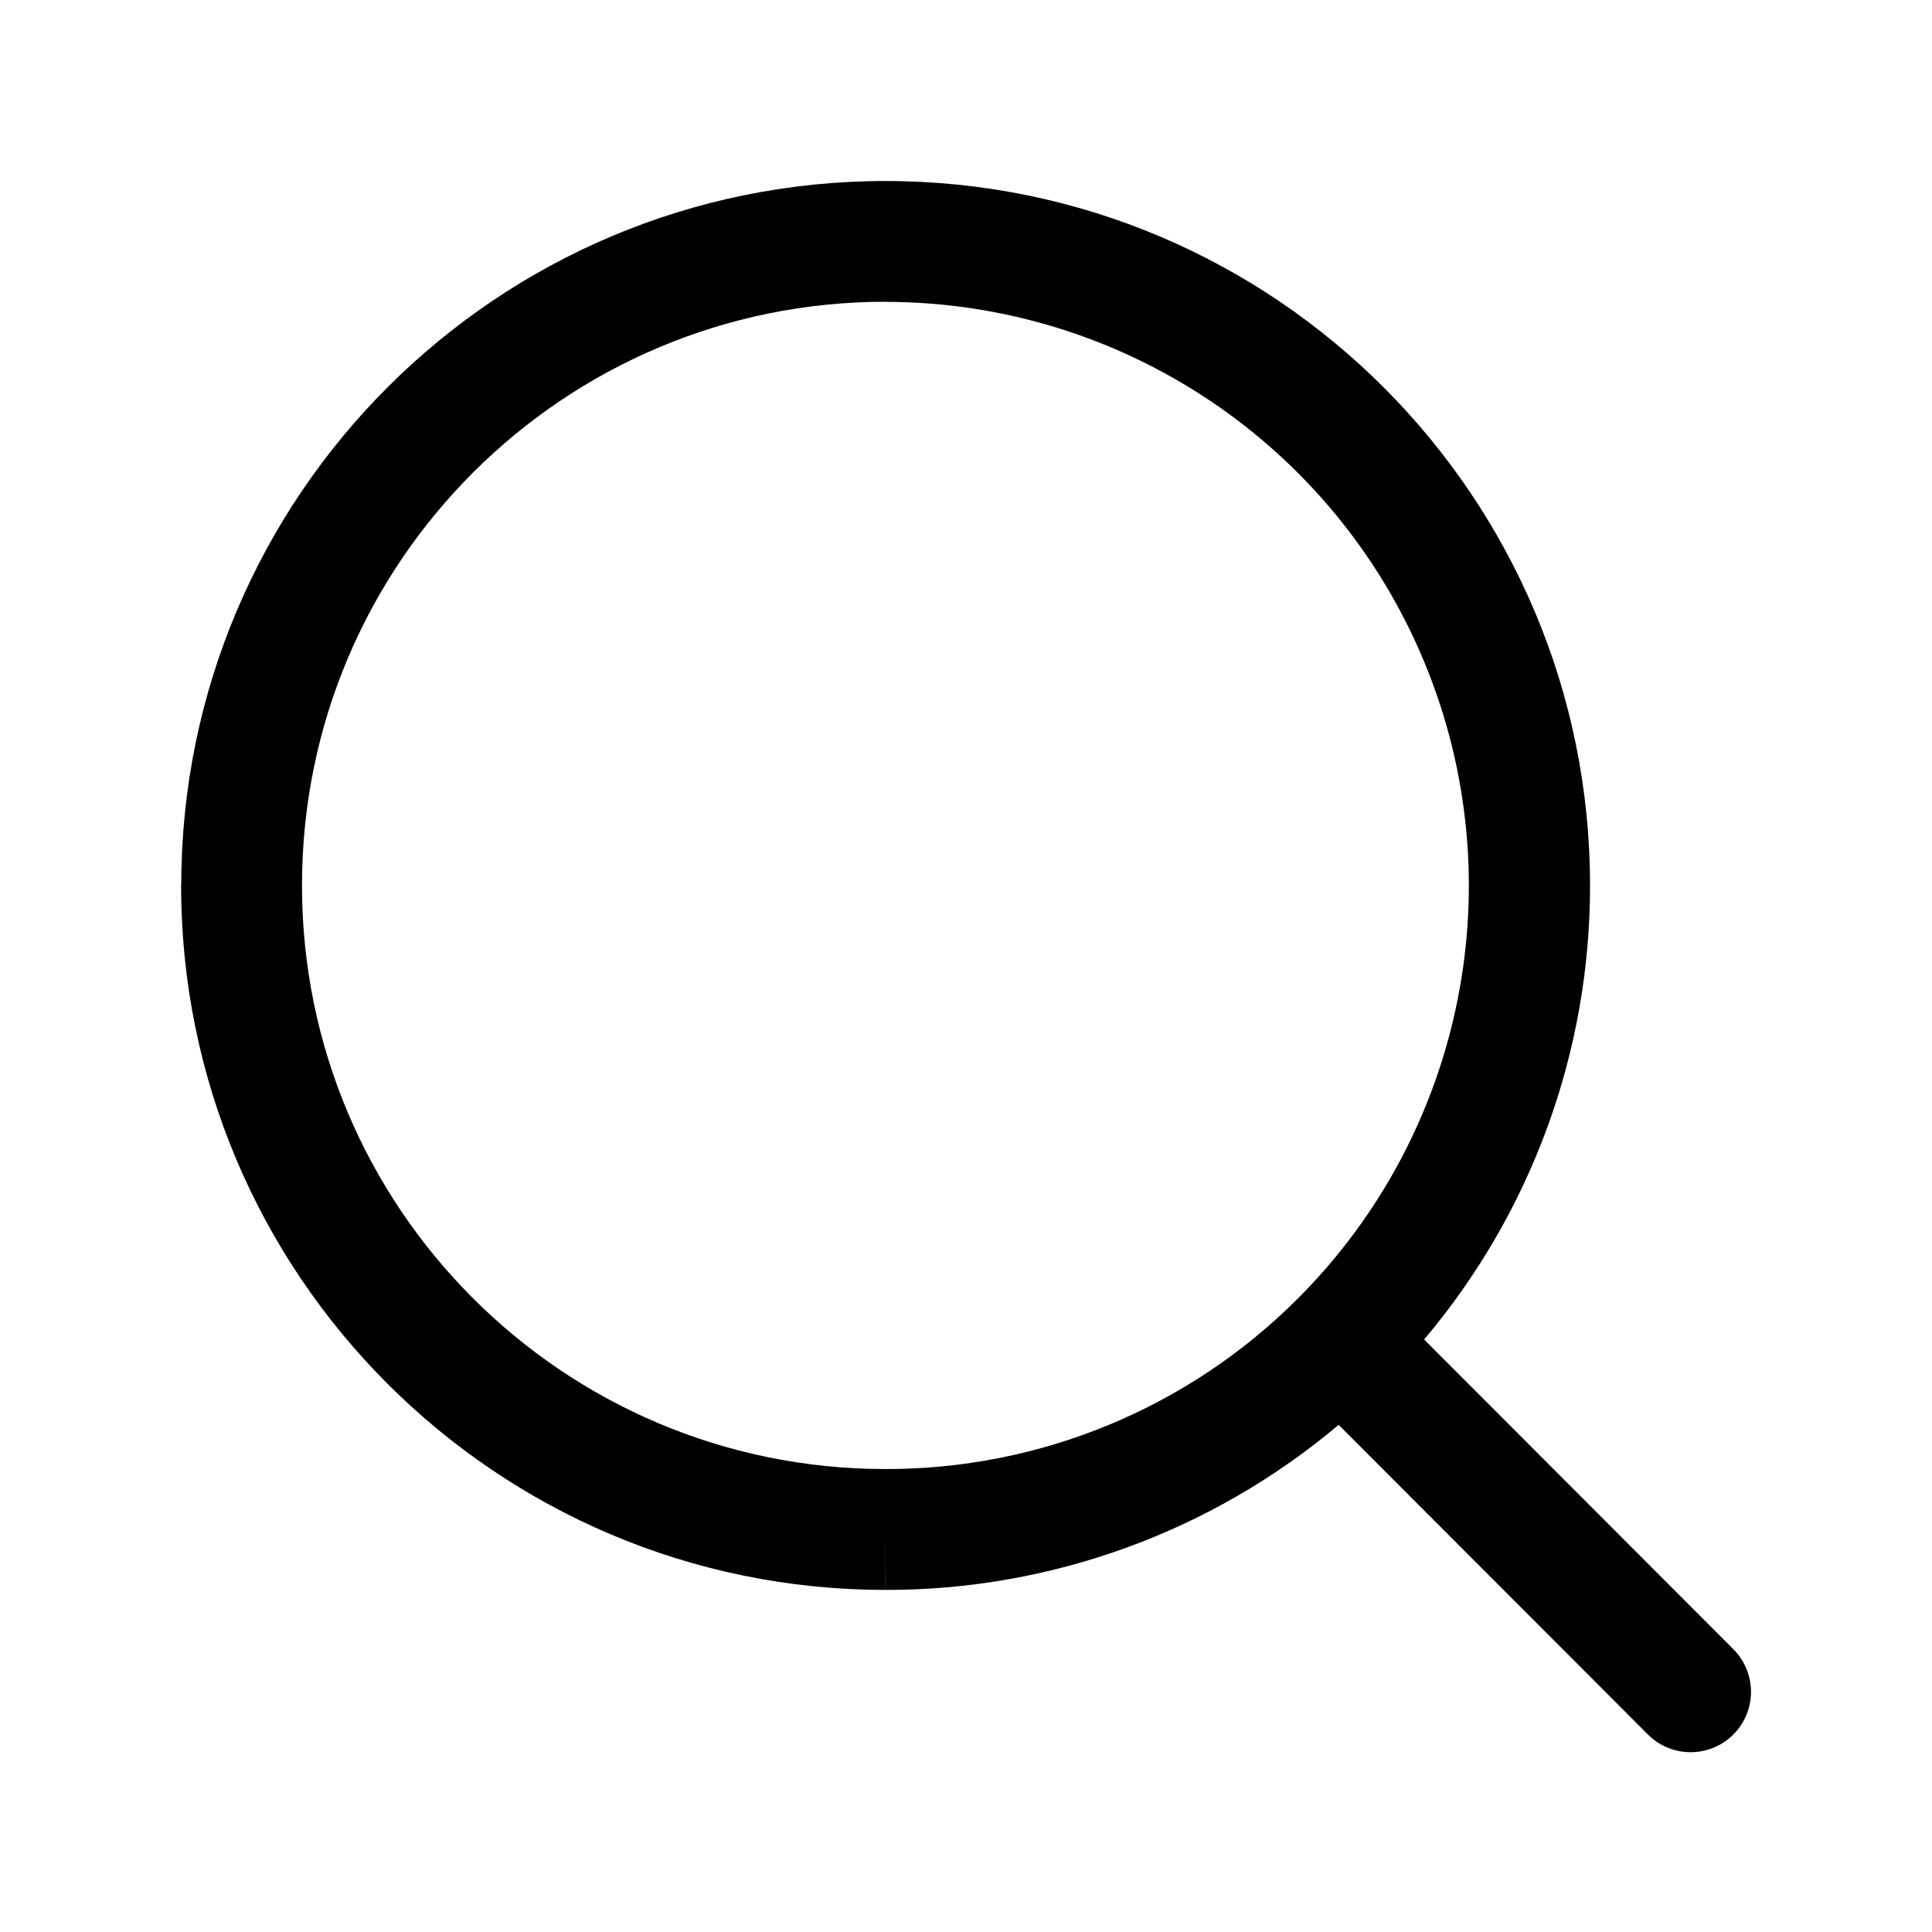
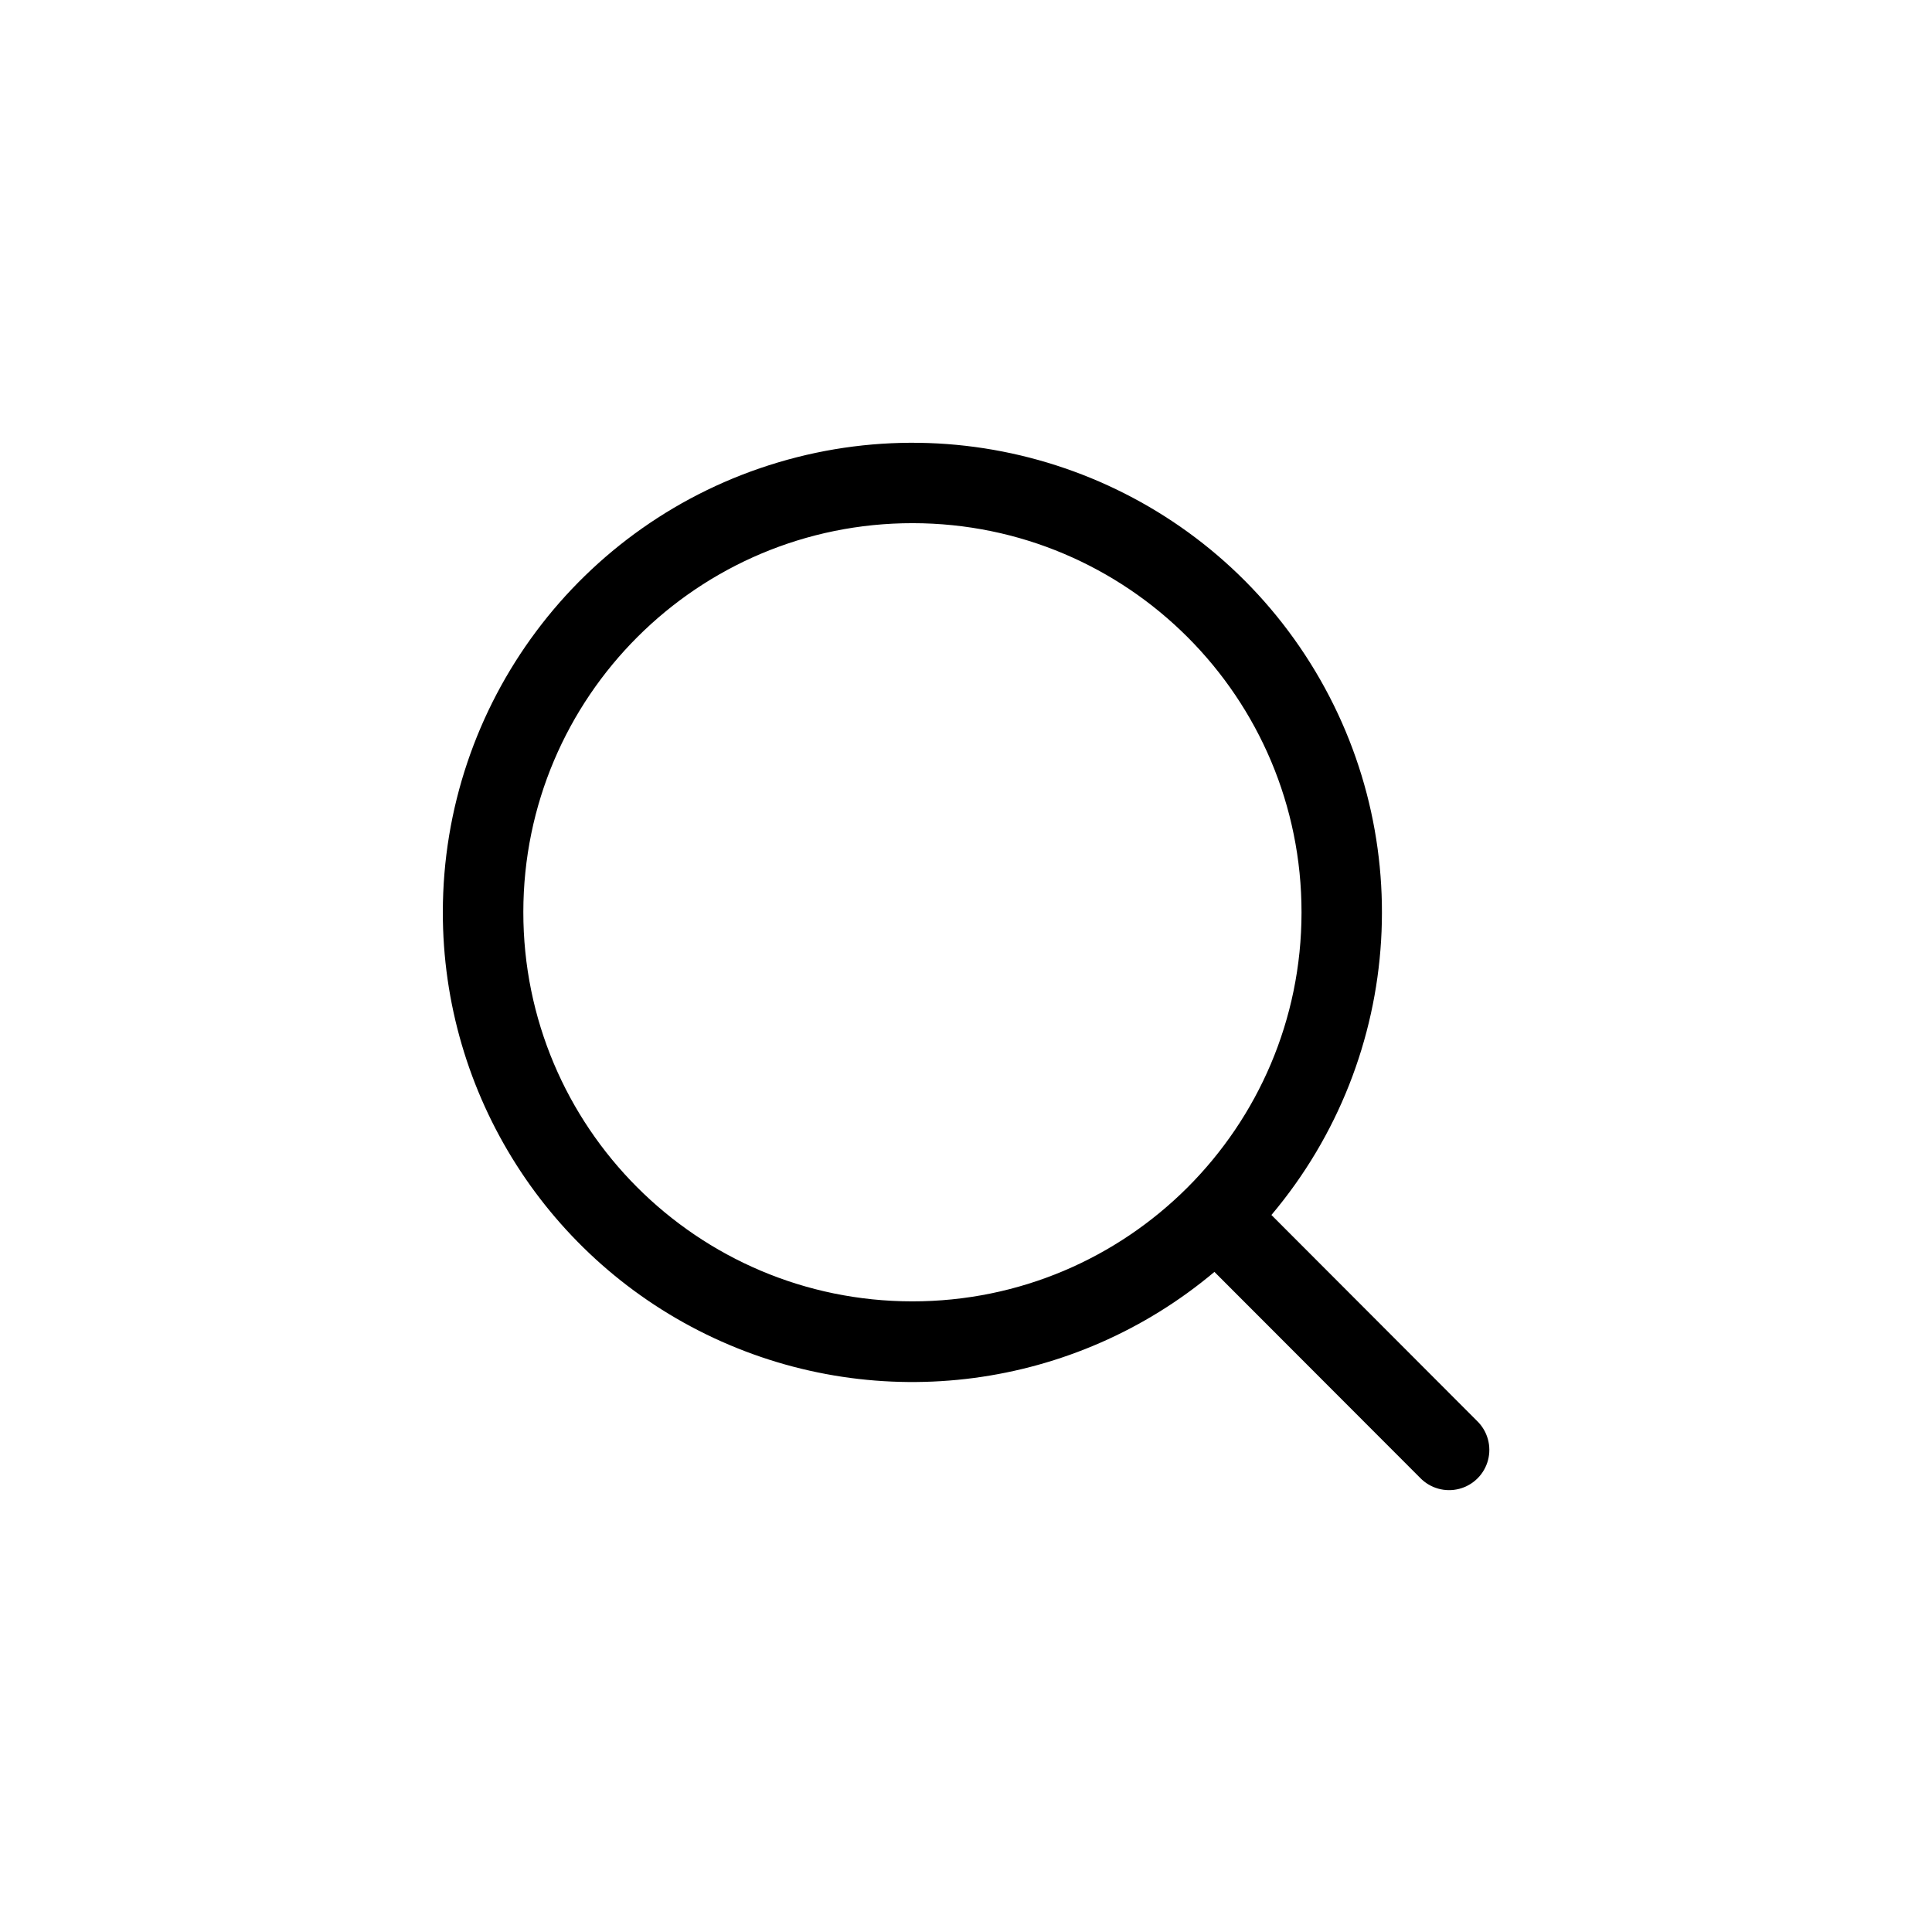
- <svg xmlns="http://www.w3.org/2000/svg" width="16" height="16" fill="currentColor" viewBox="0 0 16 16">
-   <path fill-rule="evenodd" d="M1.501 7.328a5.833 5.833 0 0 1 5.837-5.829 5.835 5.835 0 0 1 5.83 5.838 5.816 5.816 0 0 1-1.374 3.756l2.555 2.559a.5.5 0 1 1-.708.706L11.086 11.8a5.806 5.806 0 0 1-3.758 1.367l.001-.5v.5A5.832 5.832 0 0 1 1.5 7.328H2h-.5Zm0 0Zm9.954 4.133-.353-.354.353.354ZM7.337 2.499a4.833 4.833 0 0 0-4.836 4.83 4.832 4.832 0 0 0 4.828 4.837 4.812 4.812 0 0 0 3.42-1.413A4.835 4.835 0 0 0 7.338 2.5Z" clip-rule="evenodd" />
+ <svg xmlns="http://www.w3.org/2000/svg" width="24" height="24" fill="none" viewBox="0 0 24 24">
+   <path fill="#000" fill-rule="evenodd" d="M5.501 11.328a5.833 5.833 0 1 1 10.293 3.765l2.555 2.559a.5.5 0 1 1-.708.706L15.086 15.8a5.832 5.832 0 0 1-9.585-4.472Zm5.837-4.829a4.833 4.833 0 1 0-.007 9.667 4.833 4.833 0 0 0 .007-9.667Z" clip-rule="evenodd" />
</svg>
